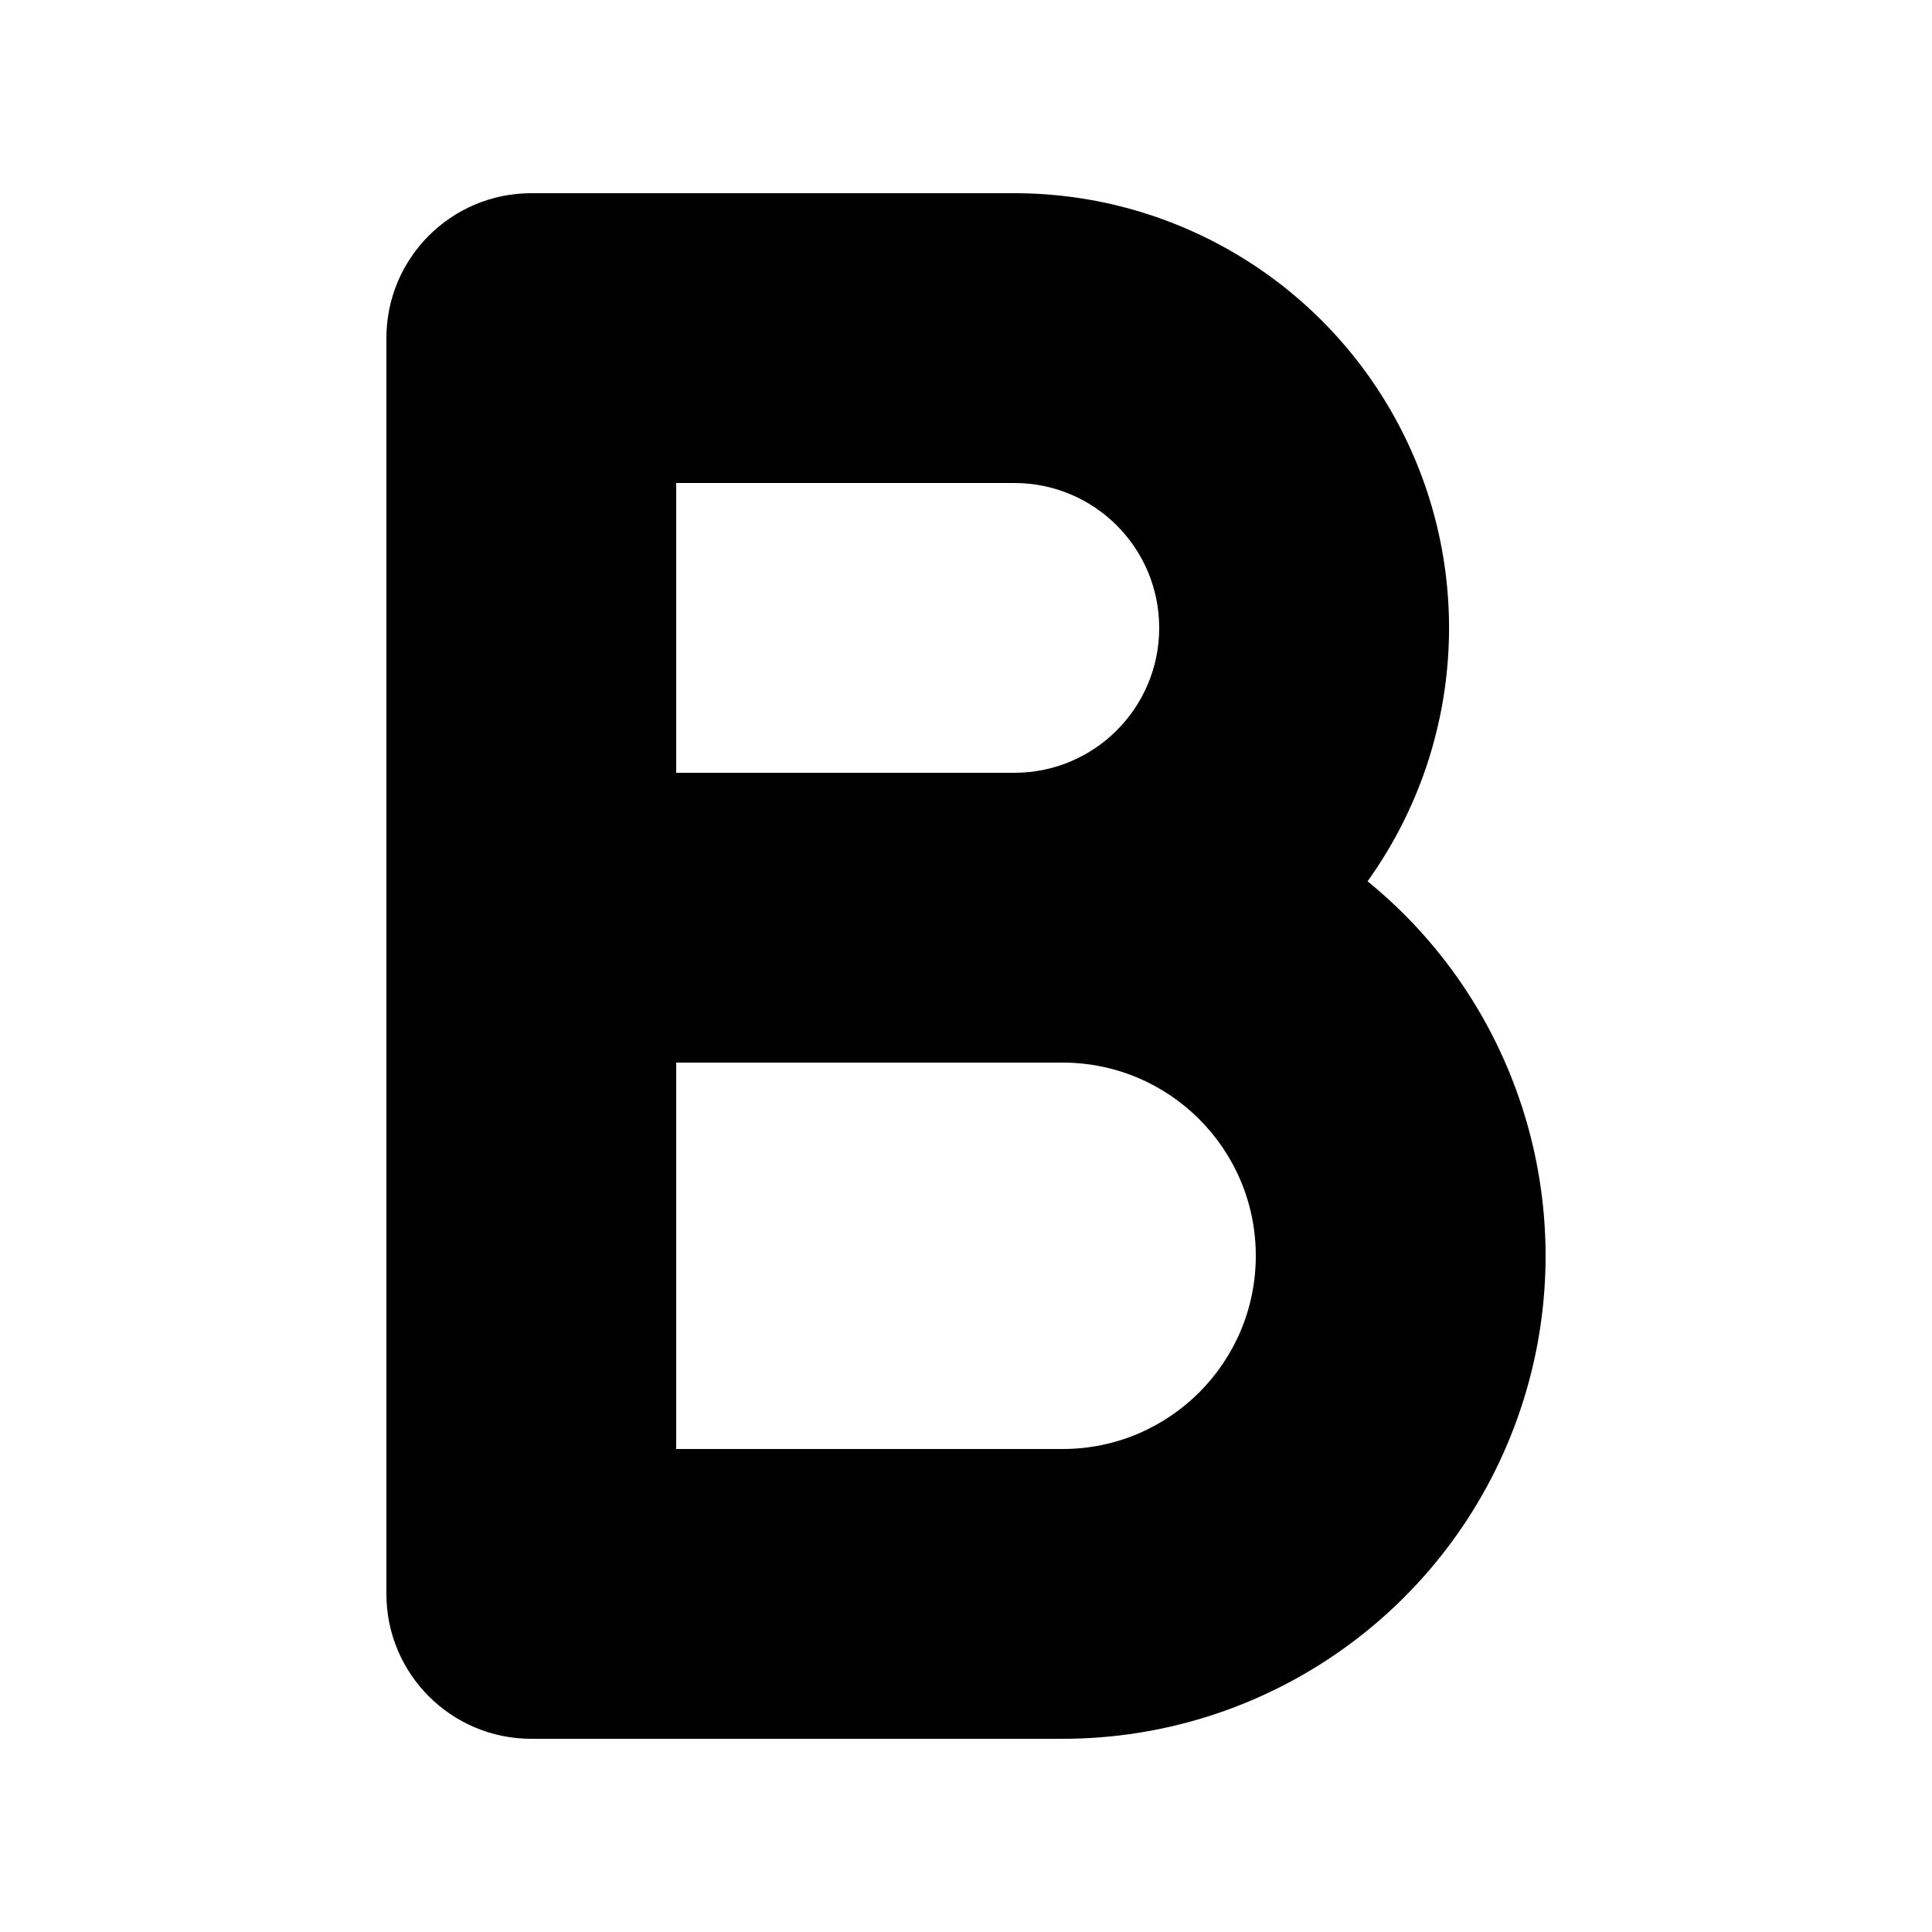
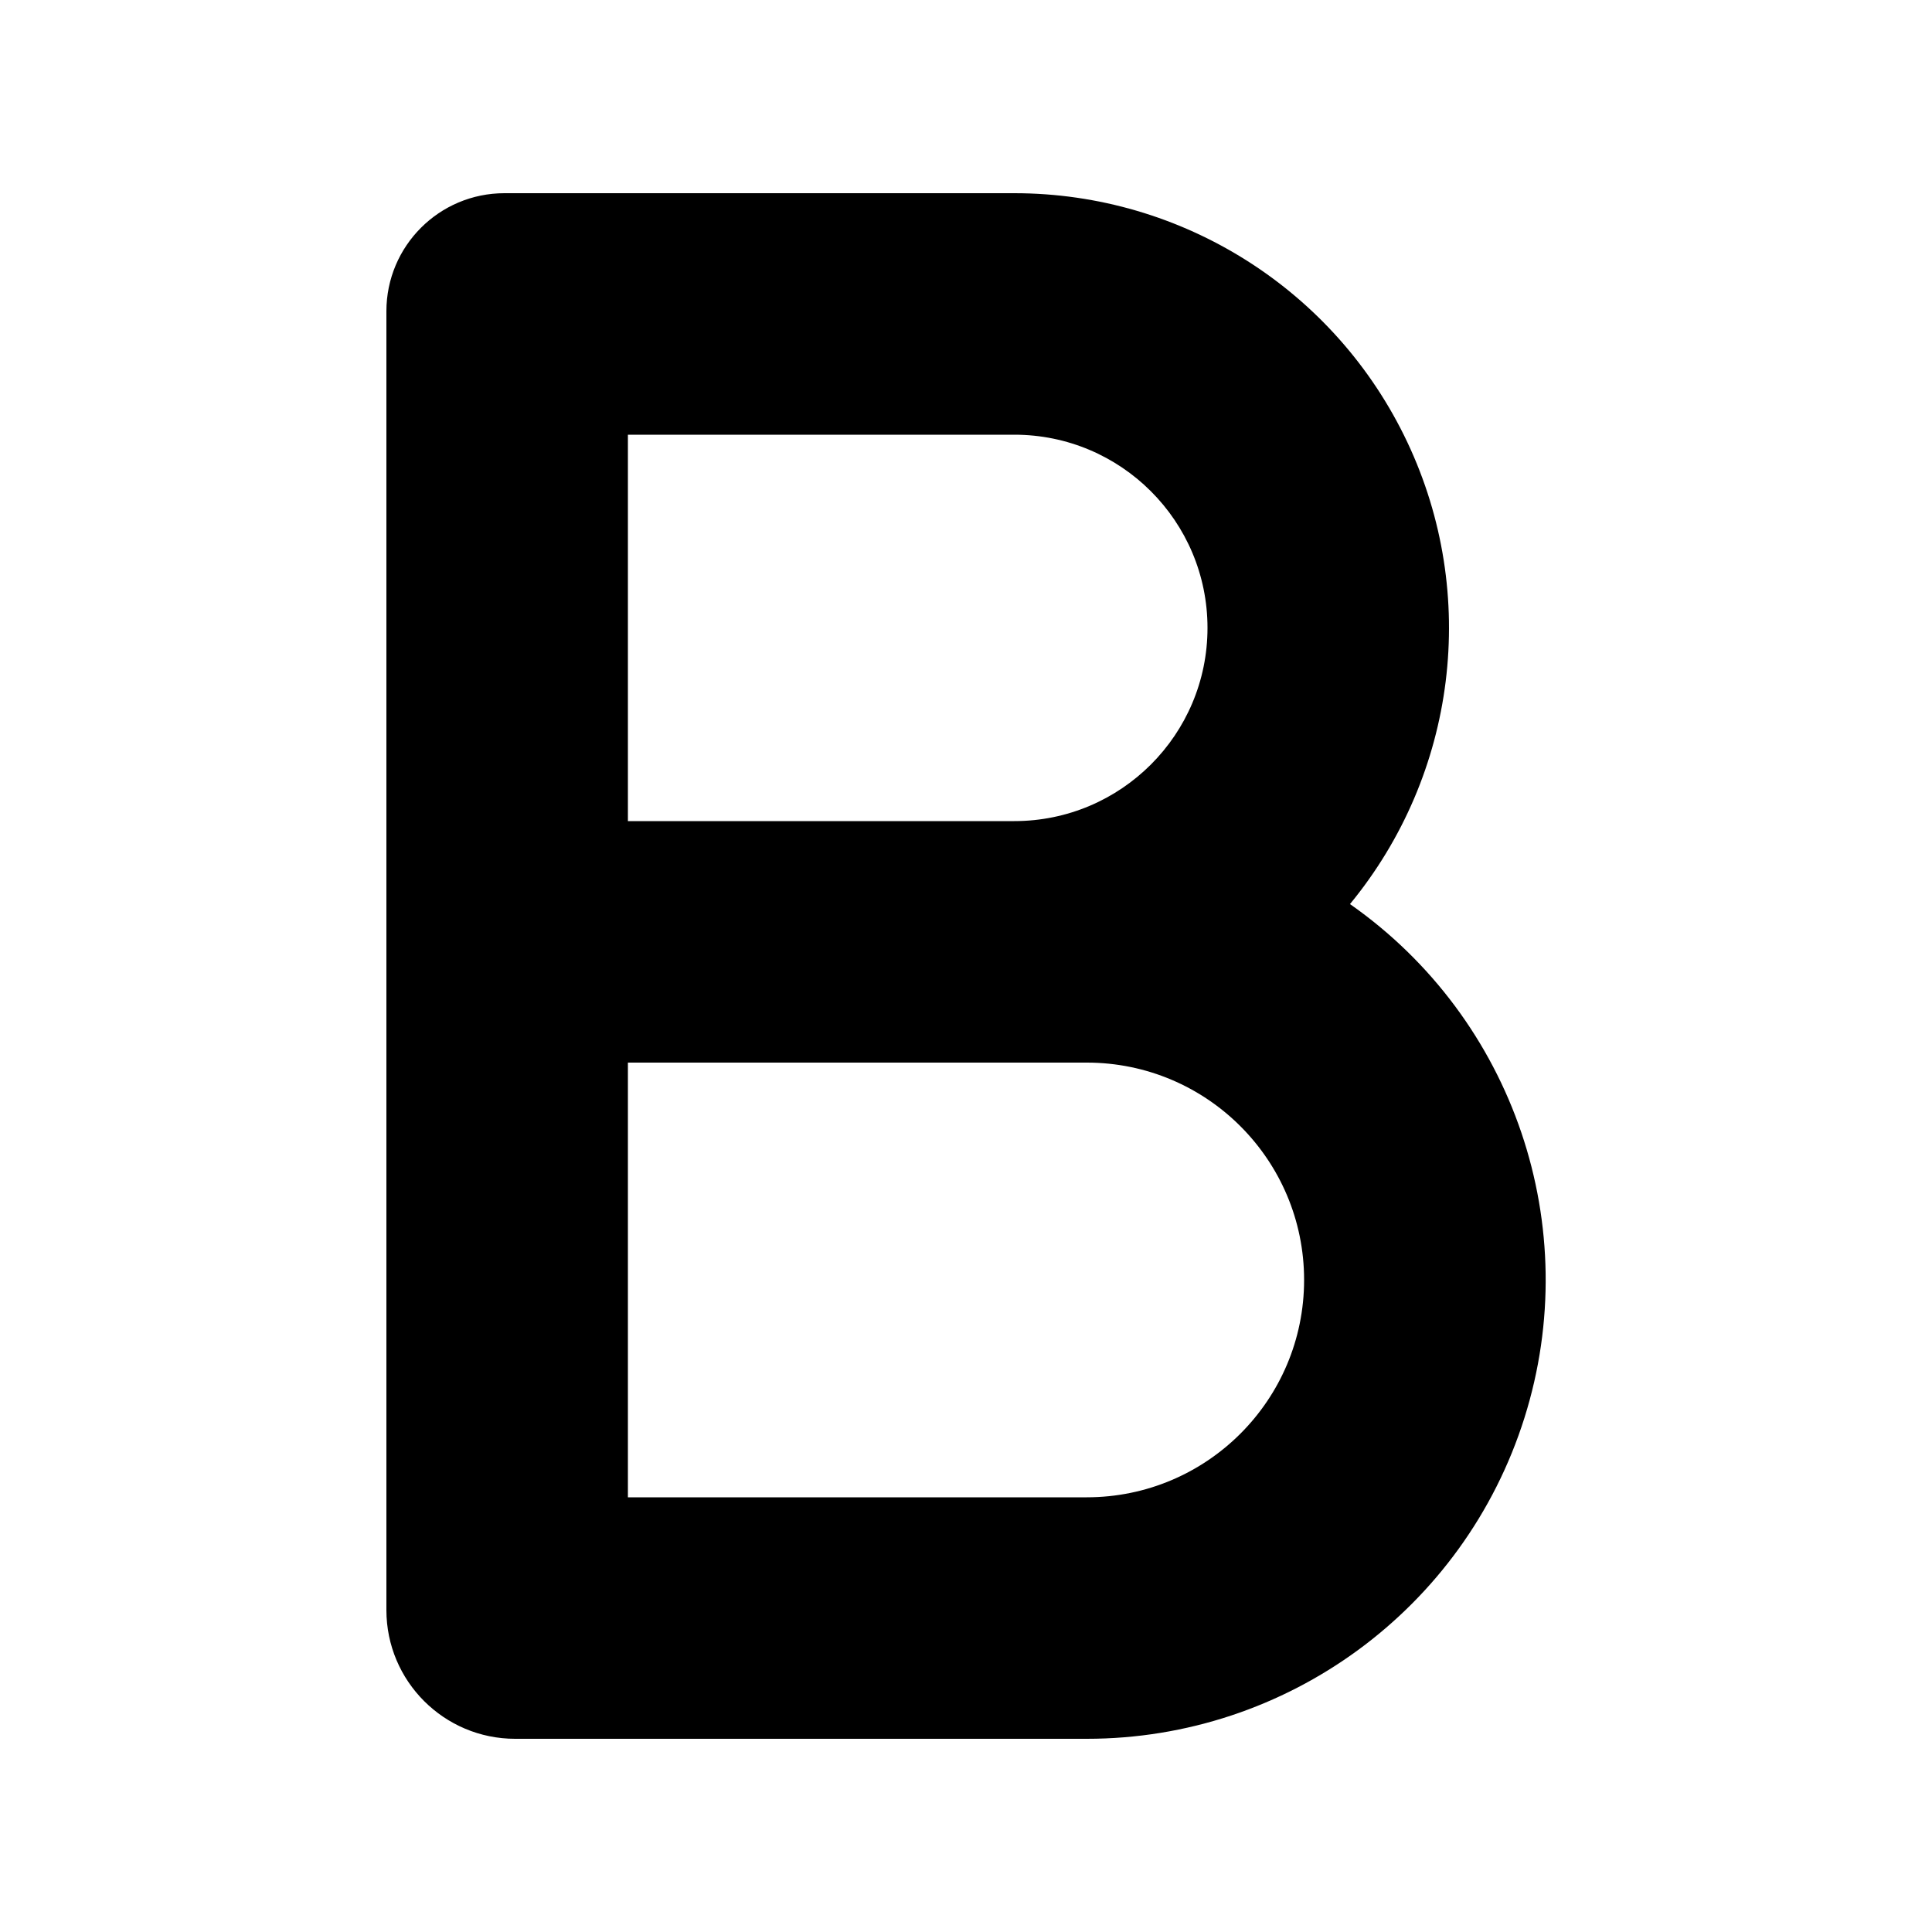
<svg xmlns="http://www.w3.org/2000/svg" viewBox="0 0 20 20" fill="currentColor" aria-hidden="true">
-   <path fill-rule="evenodd" d="M5.5 2A1.5 1.5 0 0 0 4 3.5v13A1.5 1.5 0 0 0 5.5 18H11a5 5 0 0 0 3.157-8.877A4.5 4.5 0 0 0 10.5 2h-5Zm5 6a1.5 1.5 0 0 0 0-3H7v3h3.5ZM7 11v4h4a2 2 0 1 0 0-4H7Z" clip-rule="evenodd" />
+   <path fill-rule="evenodd" d="M4 3.222C4 2.547 4.547 2 5.222 2H10.5a4.5 4.5 0 0 1 3.475 7.359A4.75 4.75 0 0 1 11.25 18H5.333A1.333 1.333 0 0 1 4 16.667V3.222ZM6.5 8.5v-4h4a2 2 0 1 1 0 4h-4Zm0 2.5v4.5h4.75a2.25 2.25 0 0 0 0-4.5H6.5Z" clip-rule="evenodd" />
</svg>
